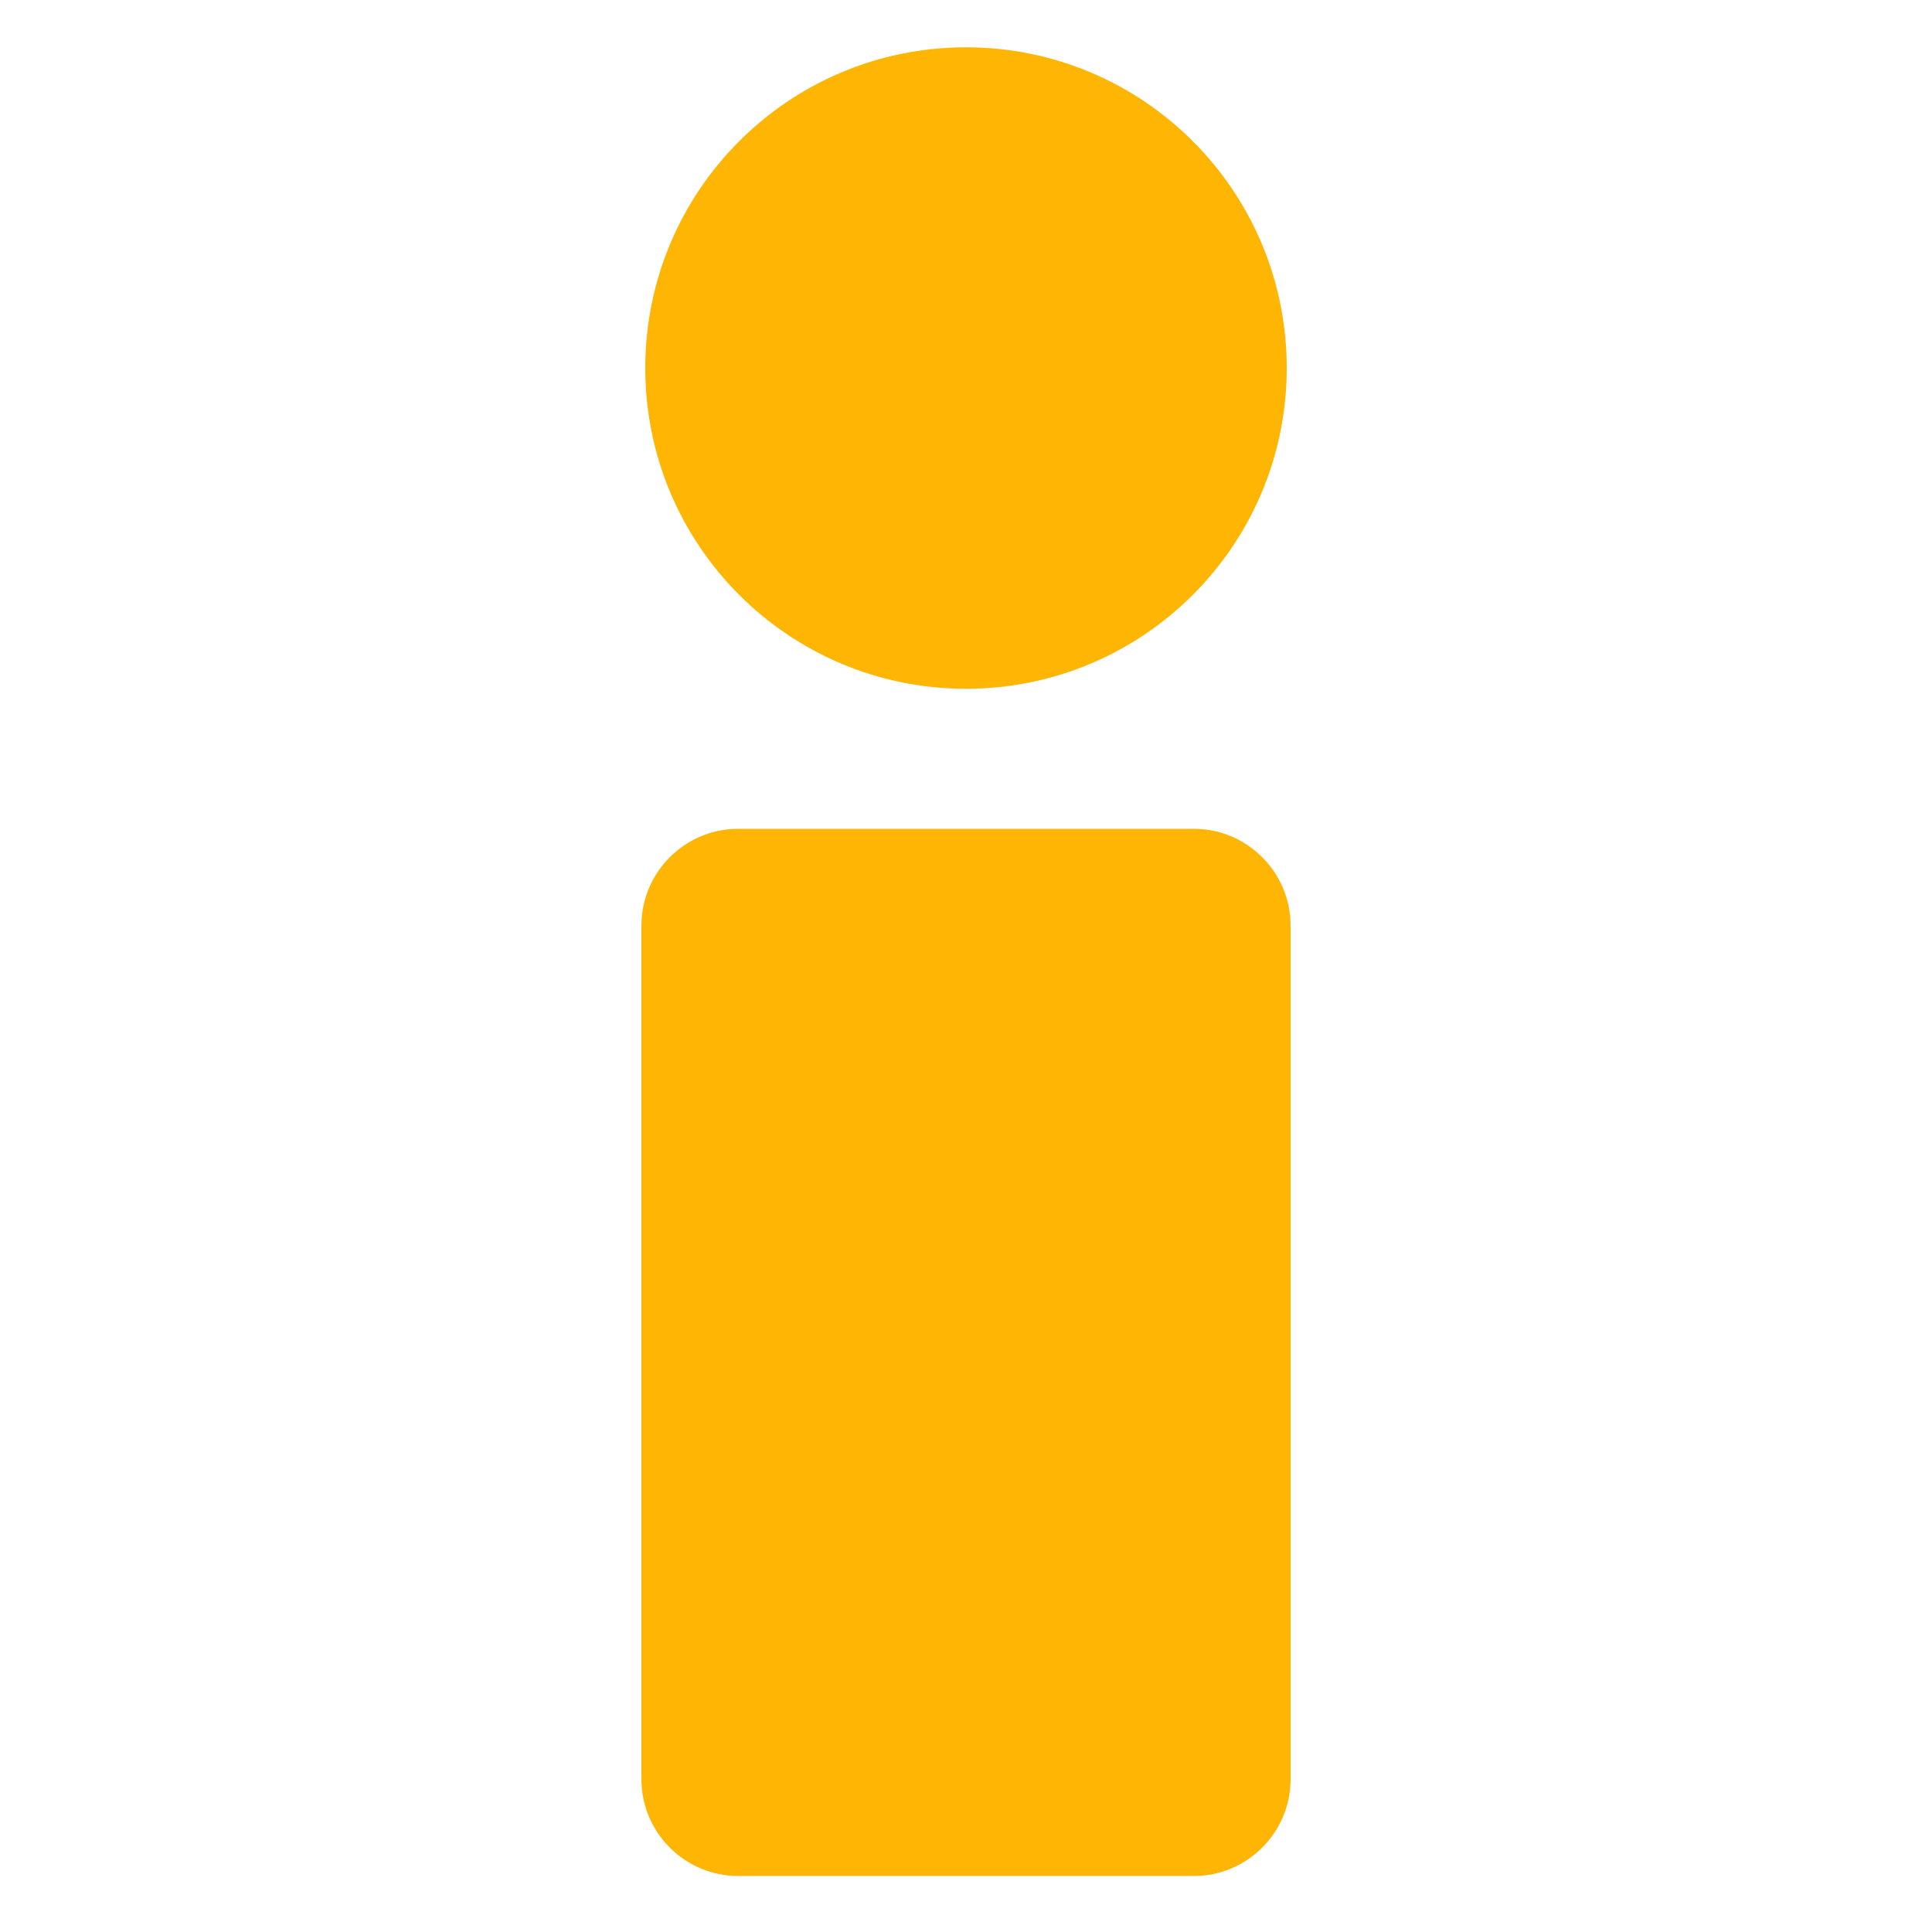
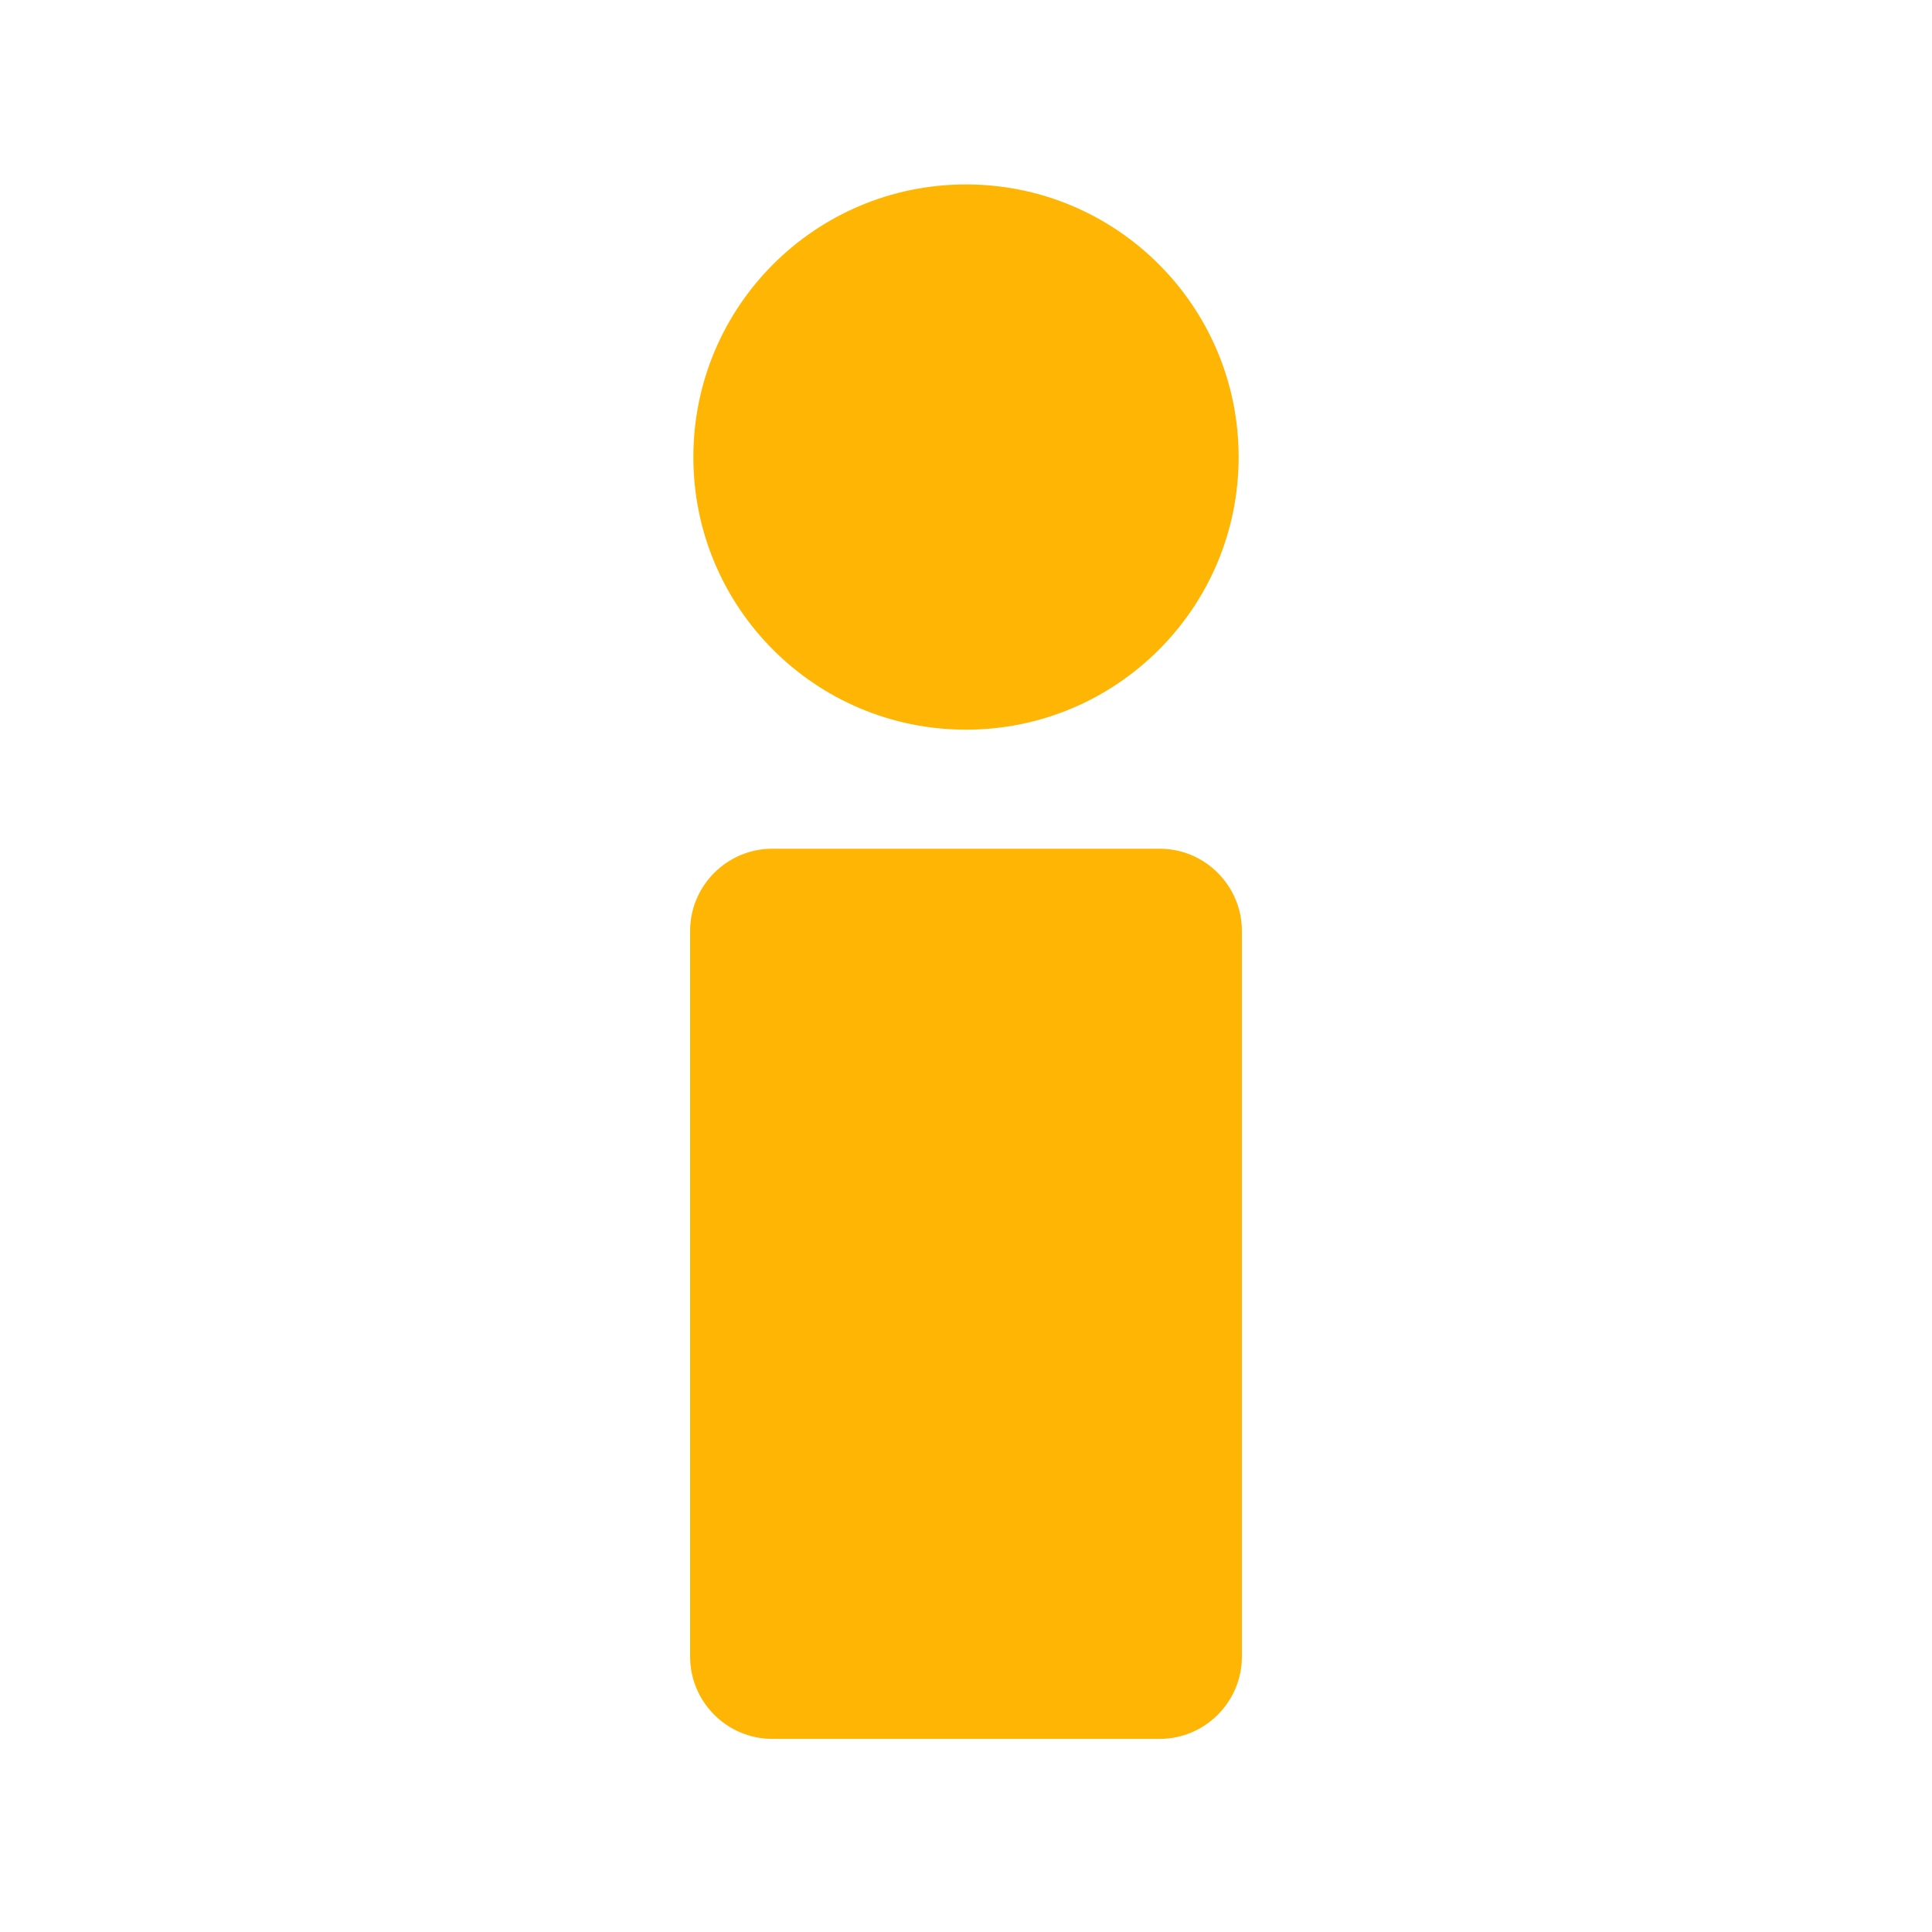
<svg xmlns="http://www.w3.org/2000/svg" version="1.1" id="Layer_1" x="0px" y="0px" width="500px" height="500px" viewBox="0 0 500 500" enable-background="new 0 0 500 500" xml:space="preserve">
-   <path fill="#FFB504" d="M166.995,95.247c0,45.861,37.144,83.007,83.004,83.007s83.007-37.146,83.007-83.007  s-37.145-83.004-83.007-83.004C204.138,12.243,166.995,49.387,166.995,95.247z" />
-   <g>
-     <path fill="#FFB504" d="M334,460.5c0,13.75-11.25,25-25,25H191c-13.75,0-25-11.25-25-25v-221c0-13.75,11.25-25,25-25h118   c13.75,0,25,11.25,25,25V460.5z" />
-   </g>
+   <path fill="#FFB504" d="M320.56,118.28c0,38.99-31.58,70.56-70.56,70.56s-70.56-31.57-70.56-70.56c0-38.98,31.58-70.55,70.56-70.55  S320.56,79.3,320.56,118.28z" />
+   <path fill="#FFB504" d="M321.4,240.91v187.86c0,11.68-9.56,21.25-21.25,21.25h-100.3c-11.69,0-21.25-9.57-21.25-21.25V240.91  c0-11.69,9.56-21.26,21.25-21.26h100.3C311.84,219.65,321.4,229.22,321.4,240.91z" />
</svg>
